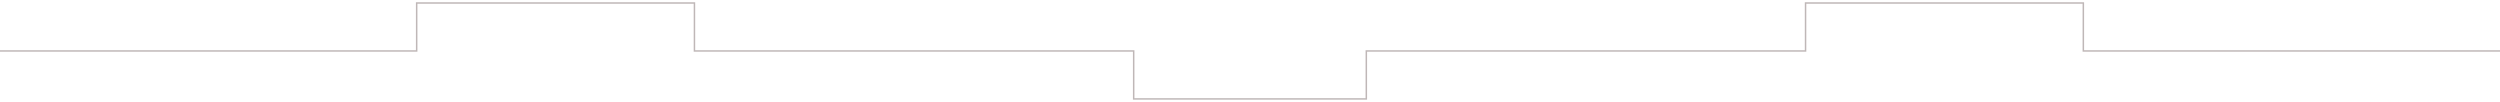
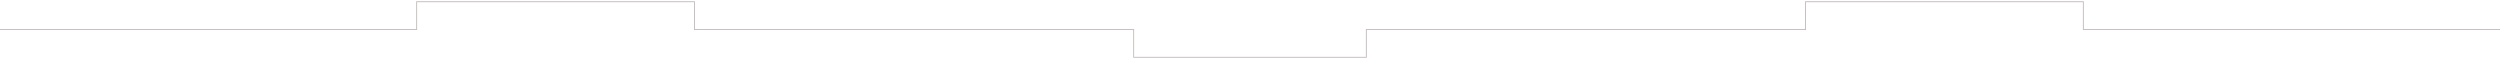
- <svg xmlns="http://www.w3.org/2000/svg" width="834" height="34" viewBox="0 0 834 34" fill="none">
-   <path opacity="0.5" d="M0 17H139V1H231.667V17H378.196V33H455.804V17H602.333V1H695V17H834" stroke="#807070" stroke-width="0.5" />
+ <svg xmlns="http://www.w3.org/2000/svg" width="1440" height="34" viewBox="0 0 1440 34" fill="none">
+   <path opacity="0.5" d="M0 17H240V1H400V17H653V33H787V17H1040V1H1200V17H1440" stroke="#807070" stroke-width="0.5" />
</svg>
